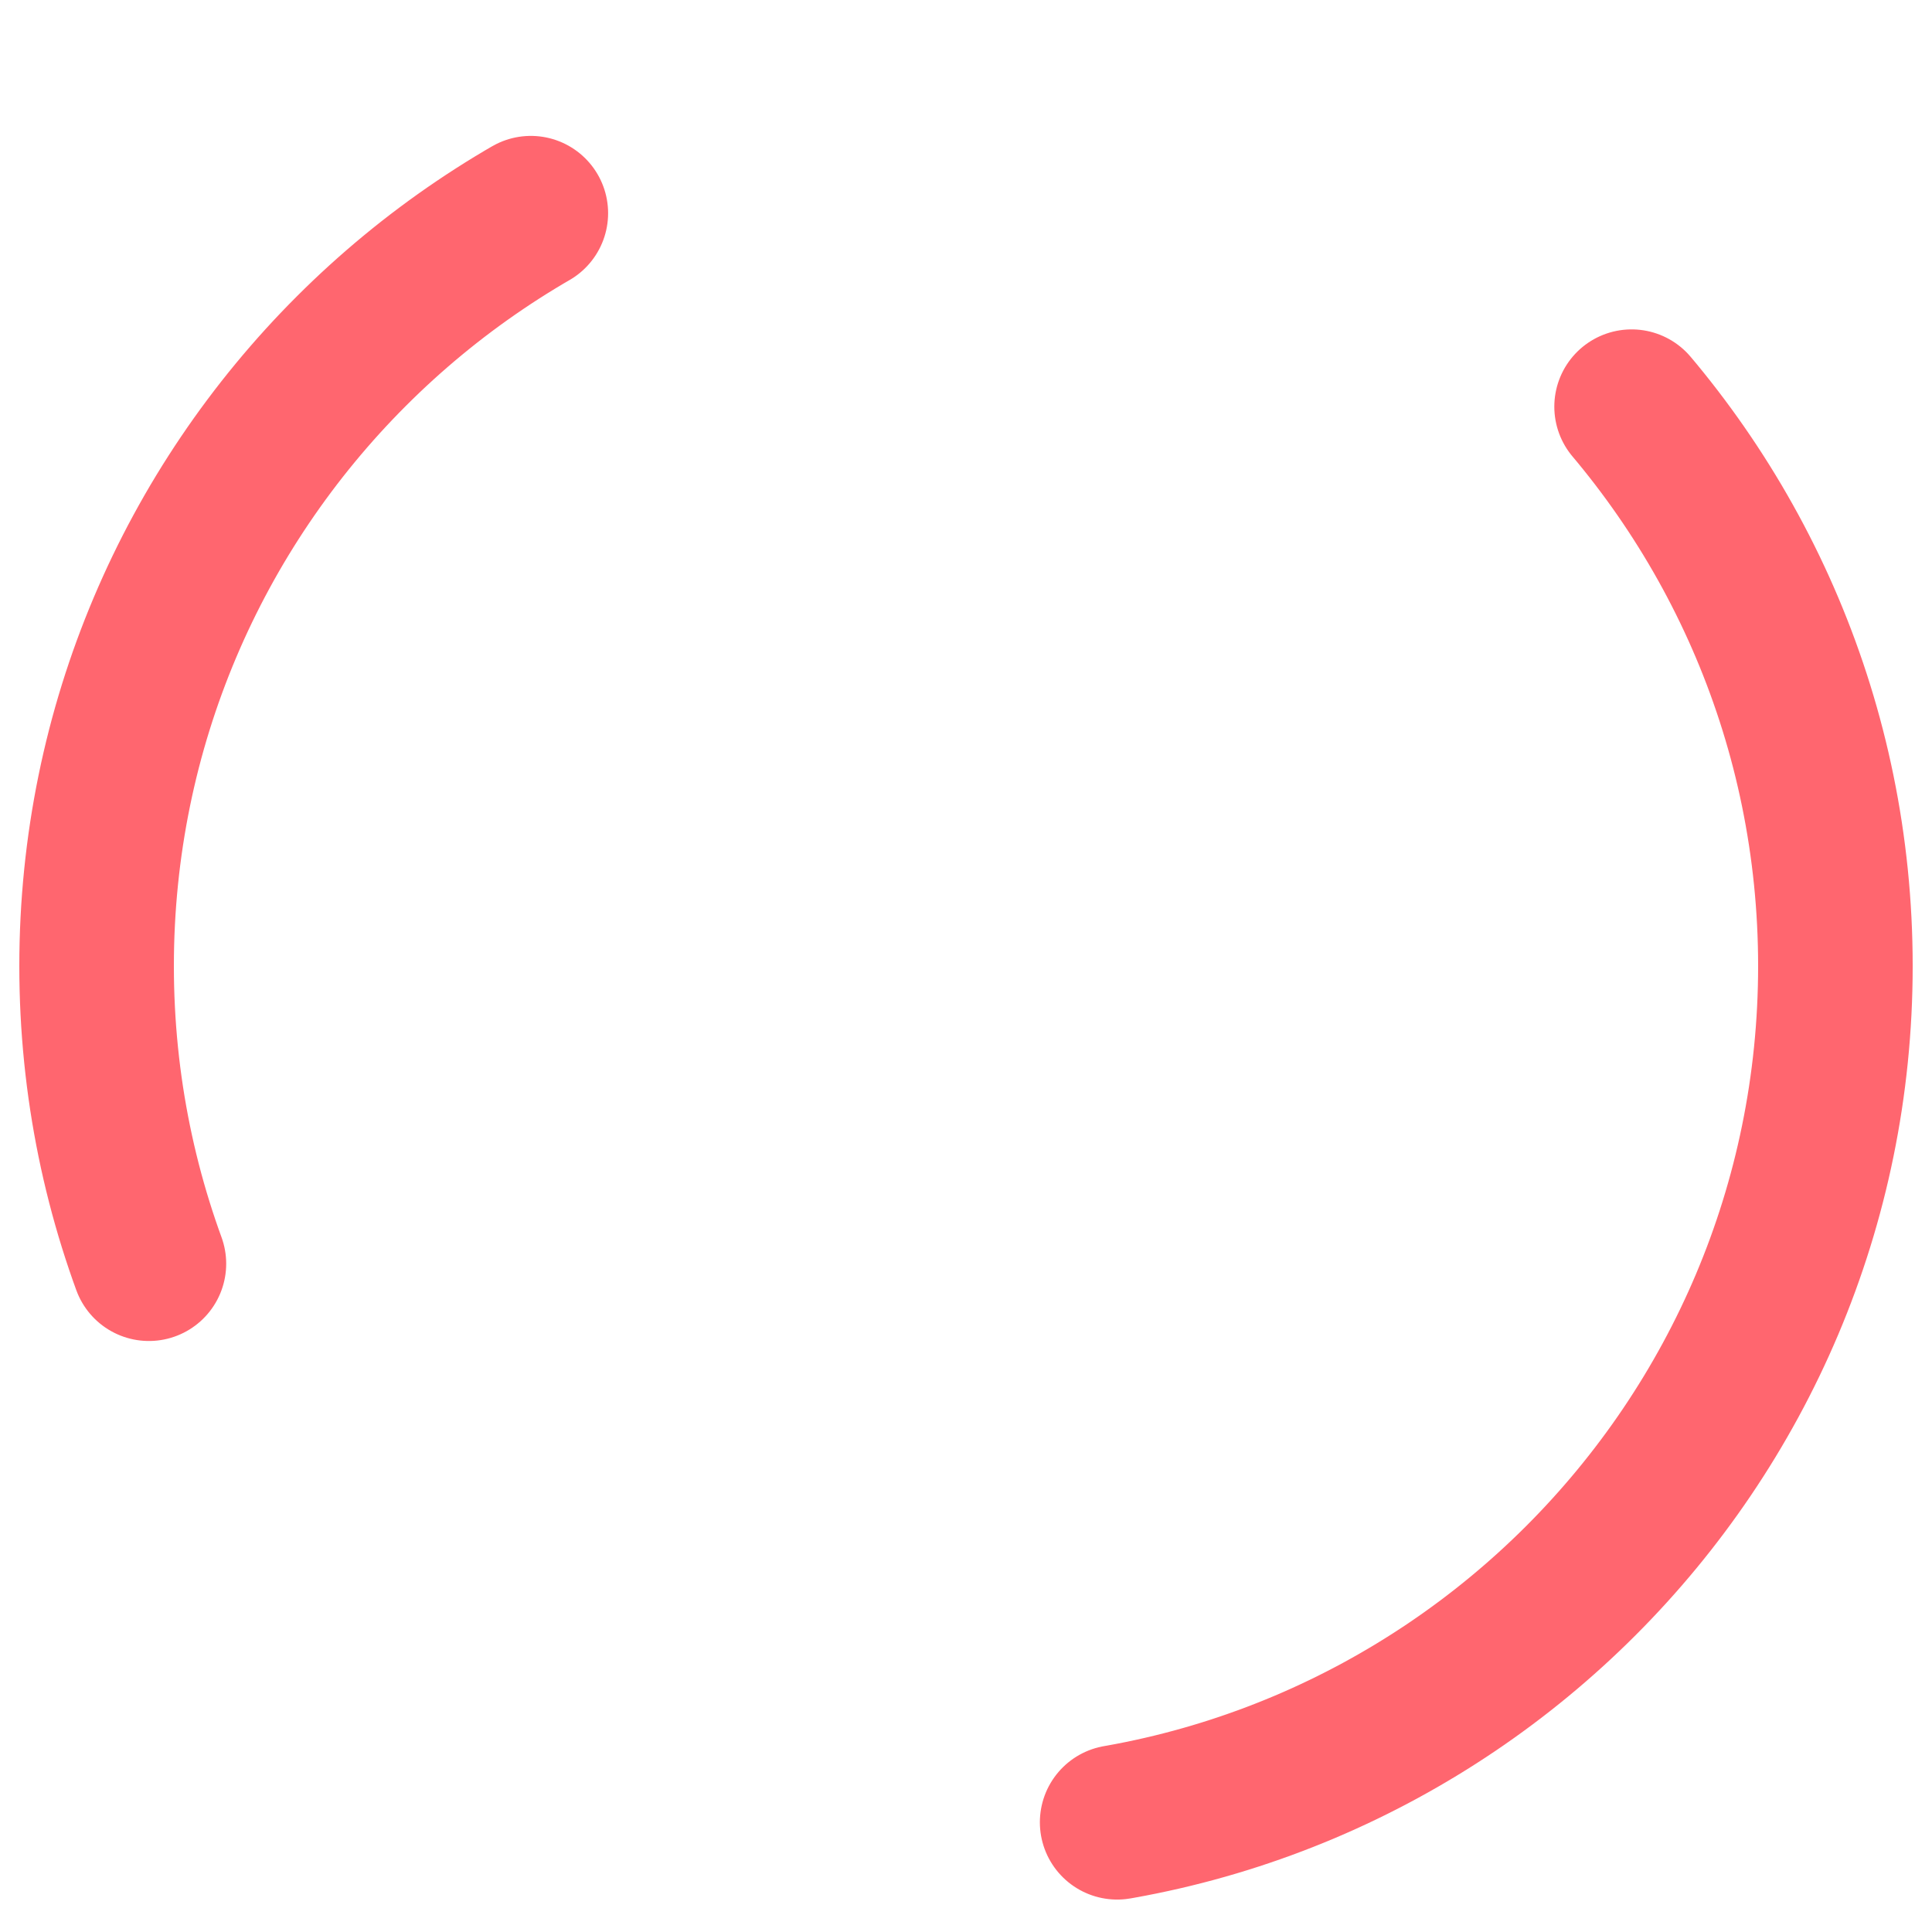
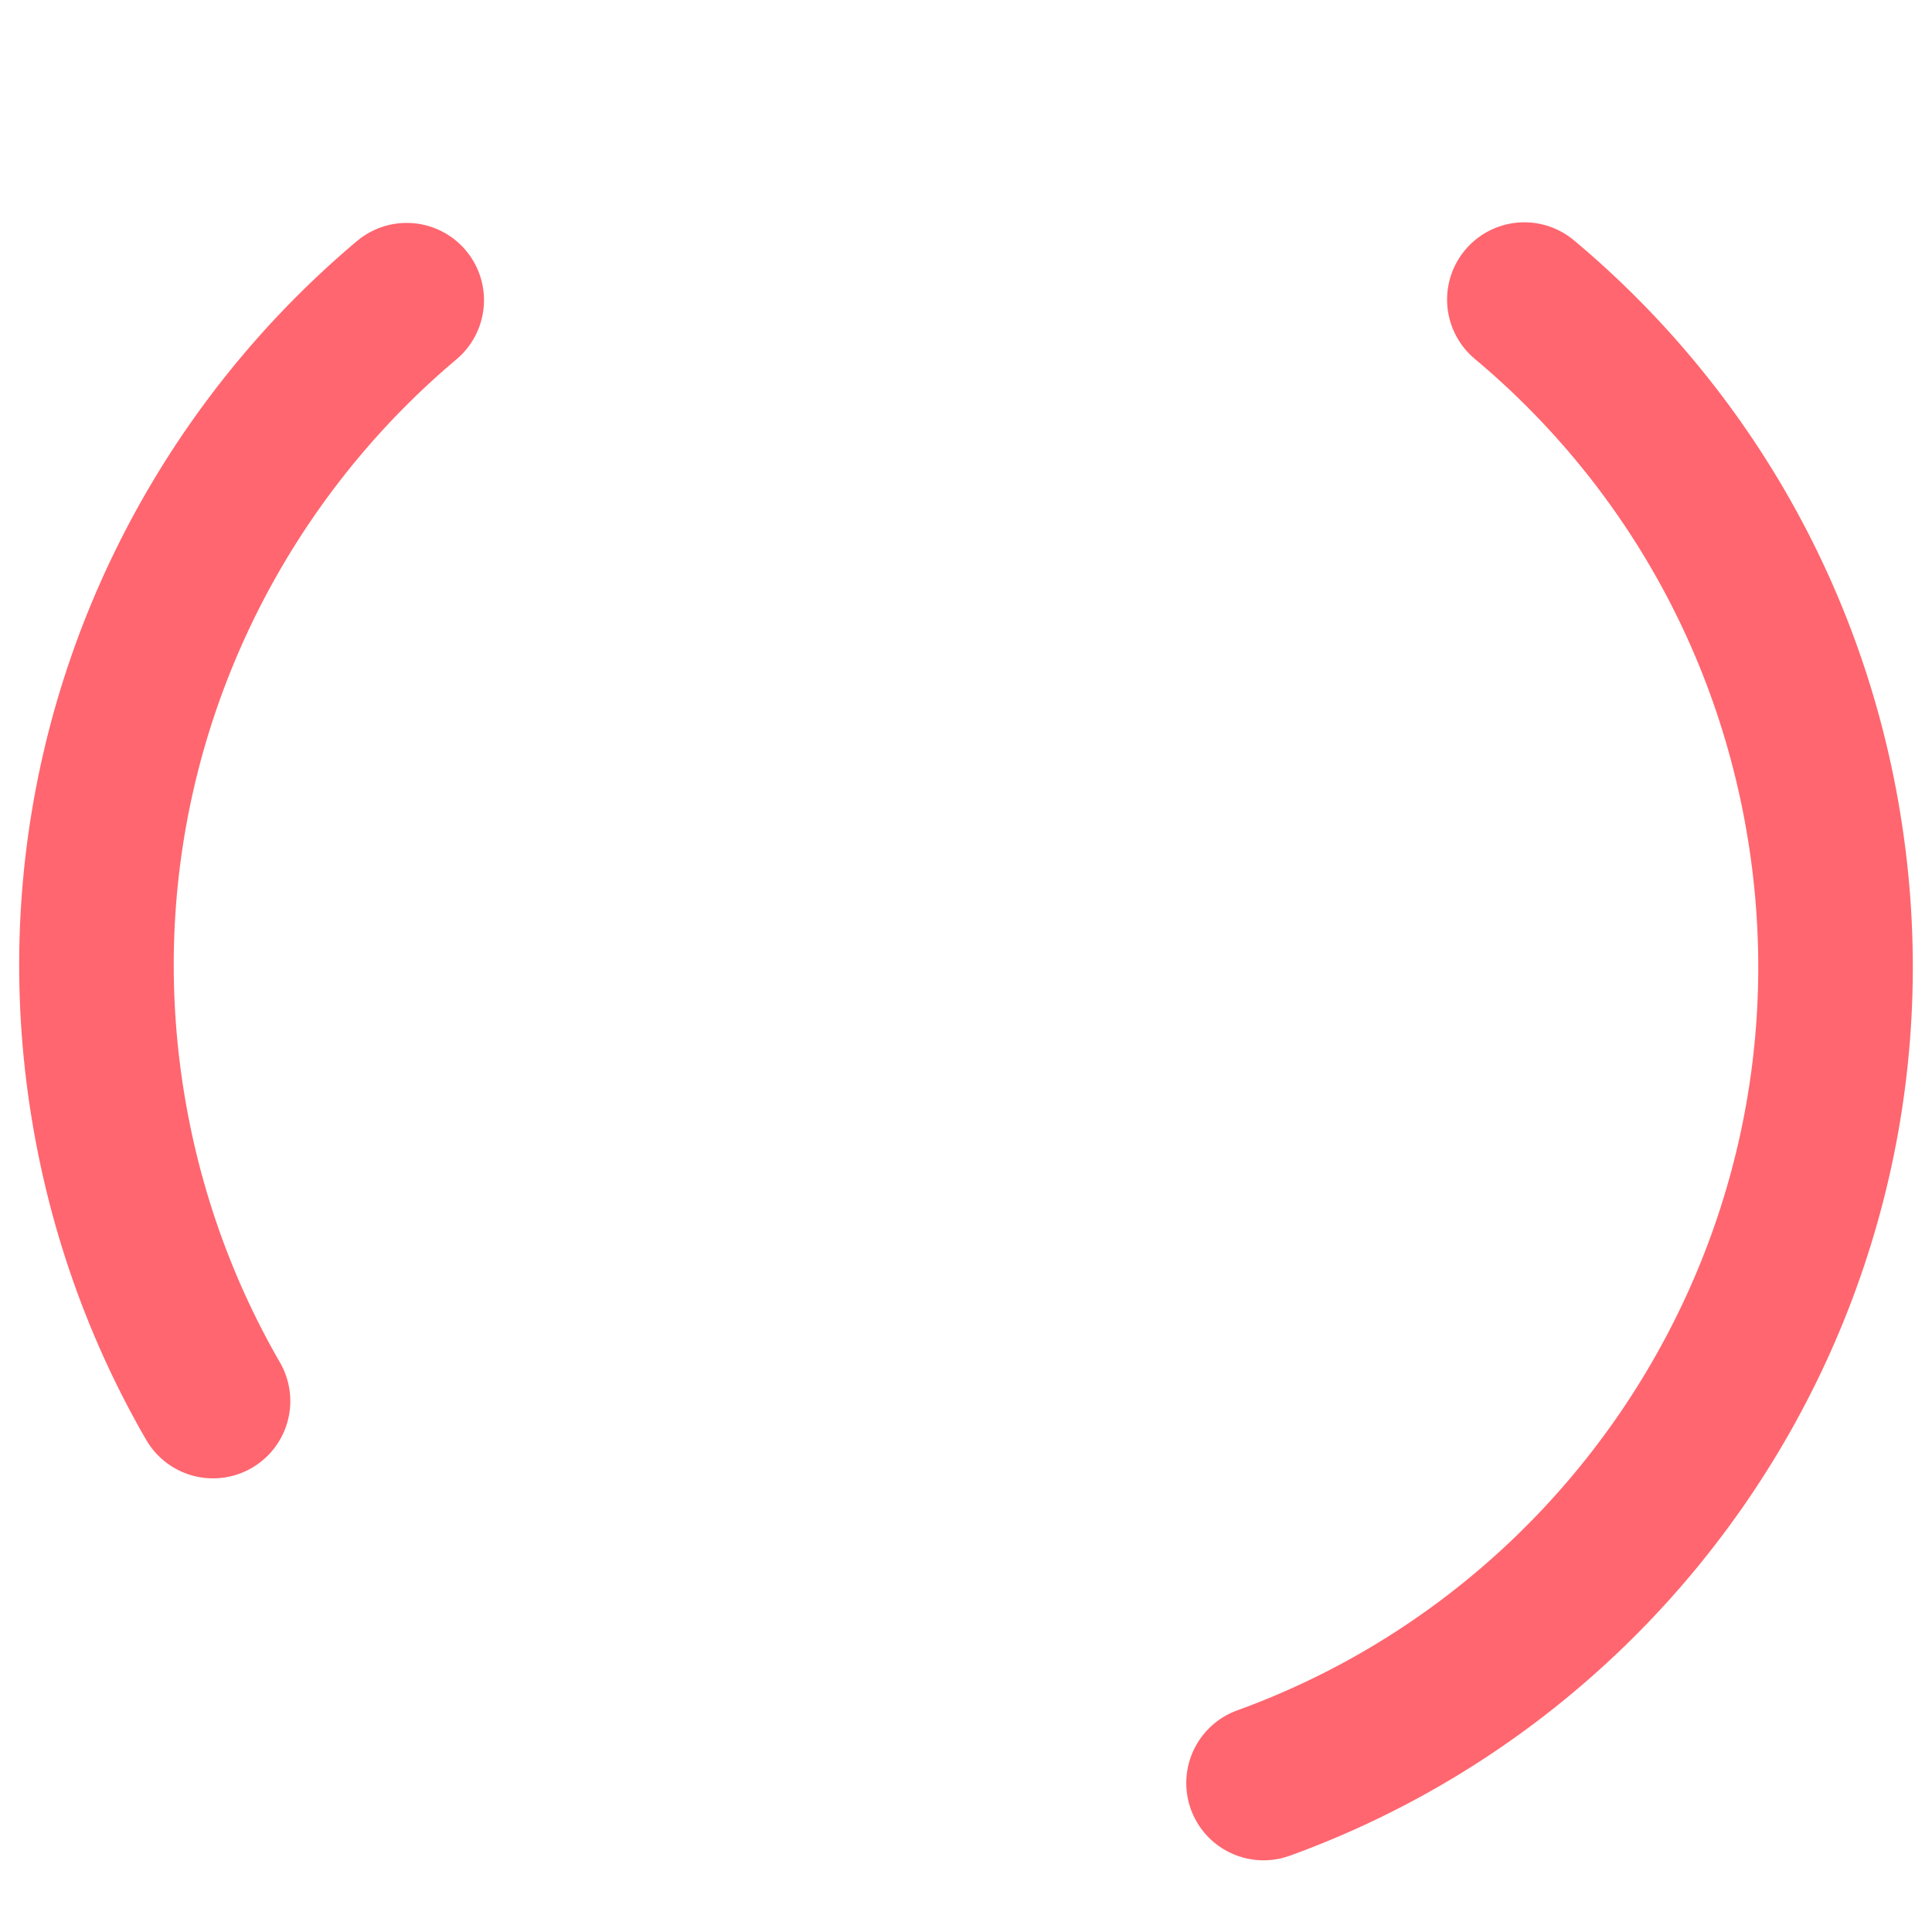
- <svg xmlns="http://www.w3.org/2000/svg" width="15" height="15" class="lds-double-ring" preserveAspectRatio="xMidYMid" style="shape-rendering:auto;animation-play-state:running;animation-delay:0s;background:none" viewBox="0 0 100 100">
-   <circle cx="50" cy="50" r="45" fill="none" stroke="rgb(100%,40%,43.529%)" stroke-dasharray="62.832 62.832" stroke-linecap="round" stroke-width="8" style="animation-play-state:running;animation-delay:0s" transform="rotate(360 50 50)" />
+ <svg xmlns="http://www.w3.org/2000/svg" width="16" height="16" class="lds-double-ring" preserveAspectRatio="xMidYMid" style="shape-rendering:auto;animation-play-state:running;animation-delay:0s;background:none" viewBox="0 0 100 100">
+   <circle cx="50" cy="50" r="45" fill="none" stroke="rgb(100%,40%,43.529%)" stroke-dasharray="62.832 62.832" stroke-linecap="round" stroke-width="8" style="animation-play-state:running;animation-delay:0s" transform="rotate(350 50 50)" />
</svg>
